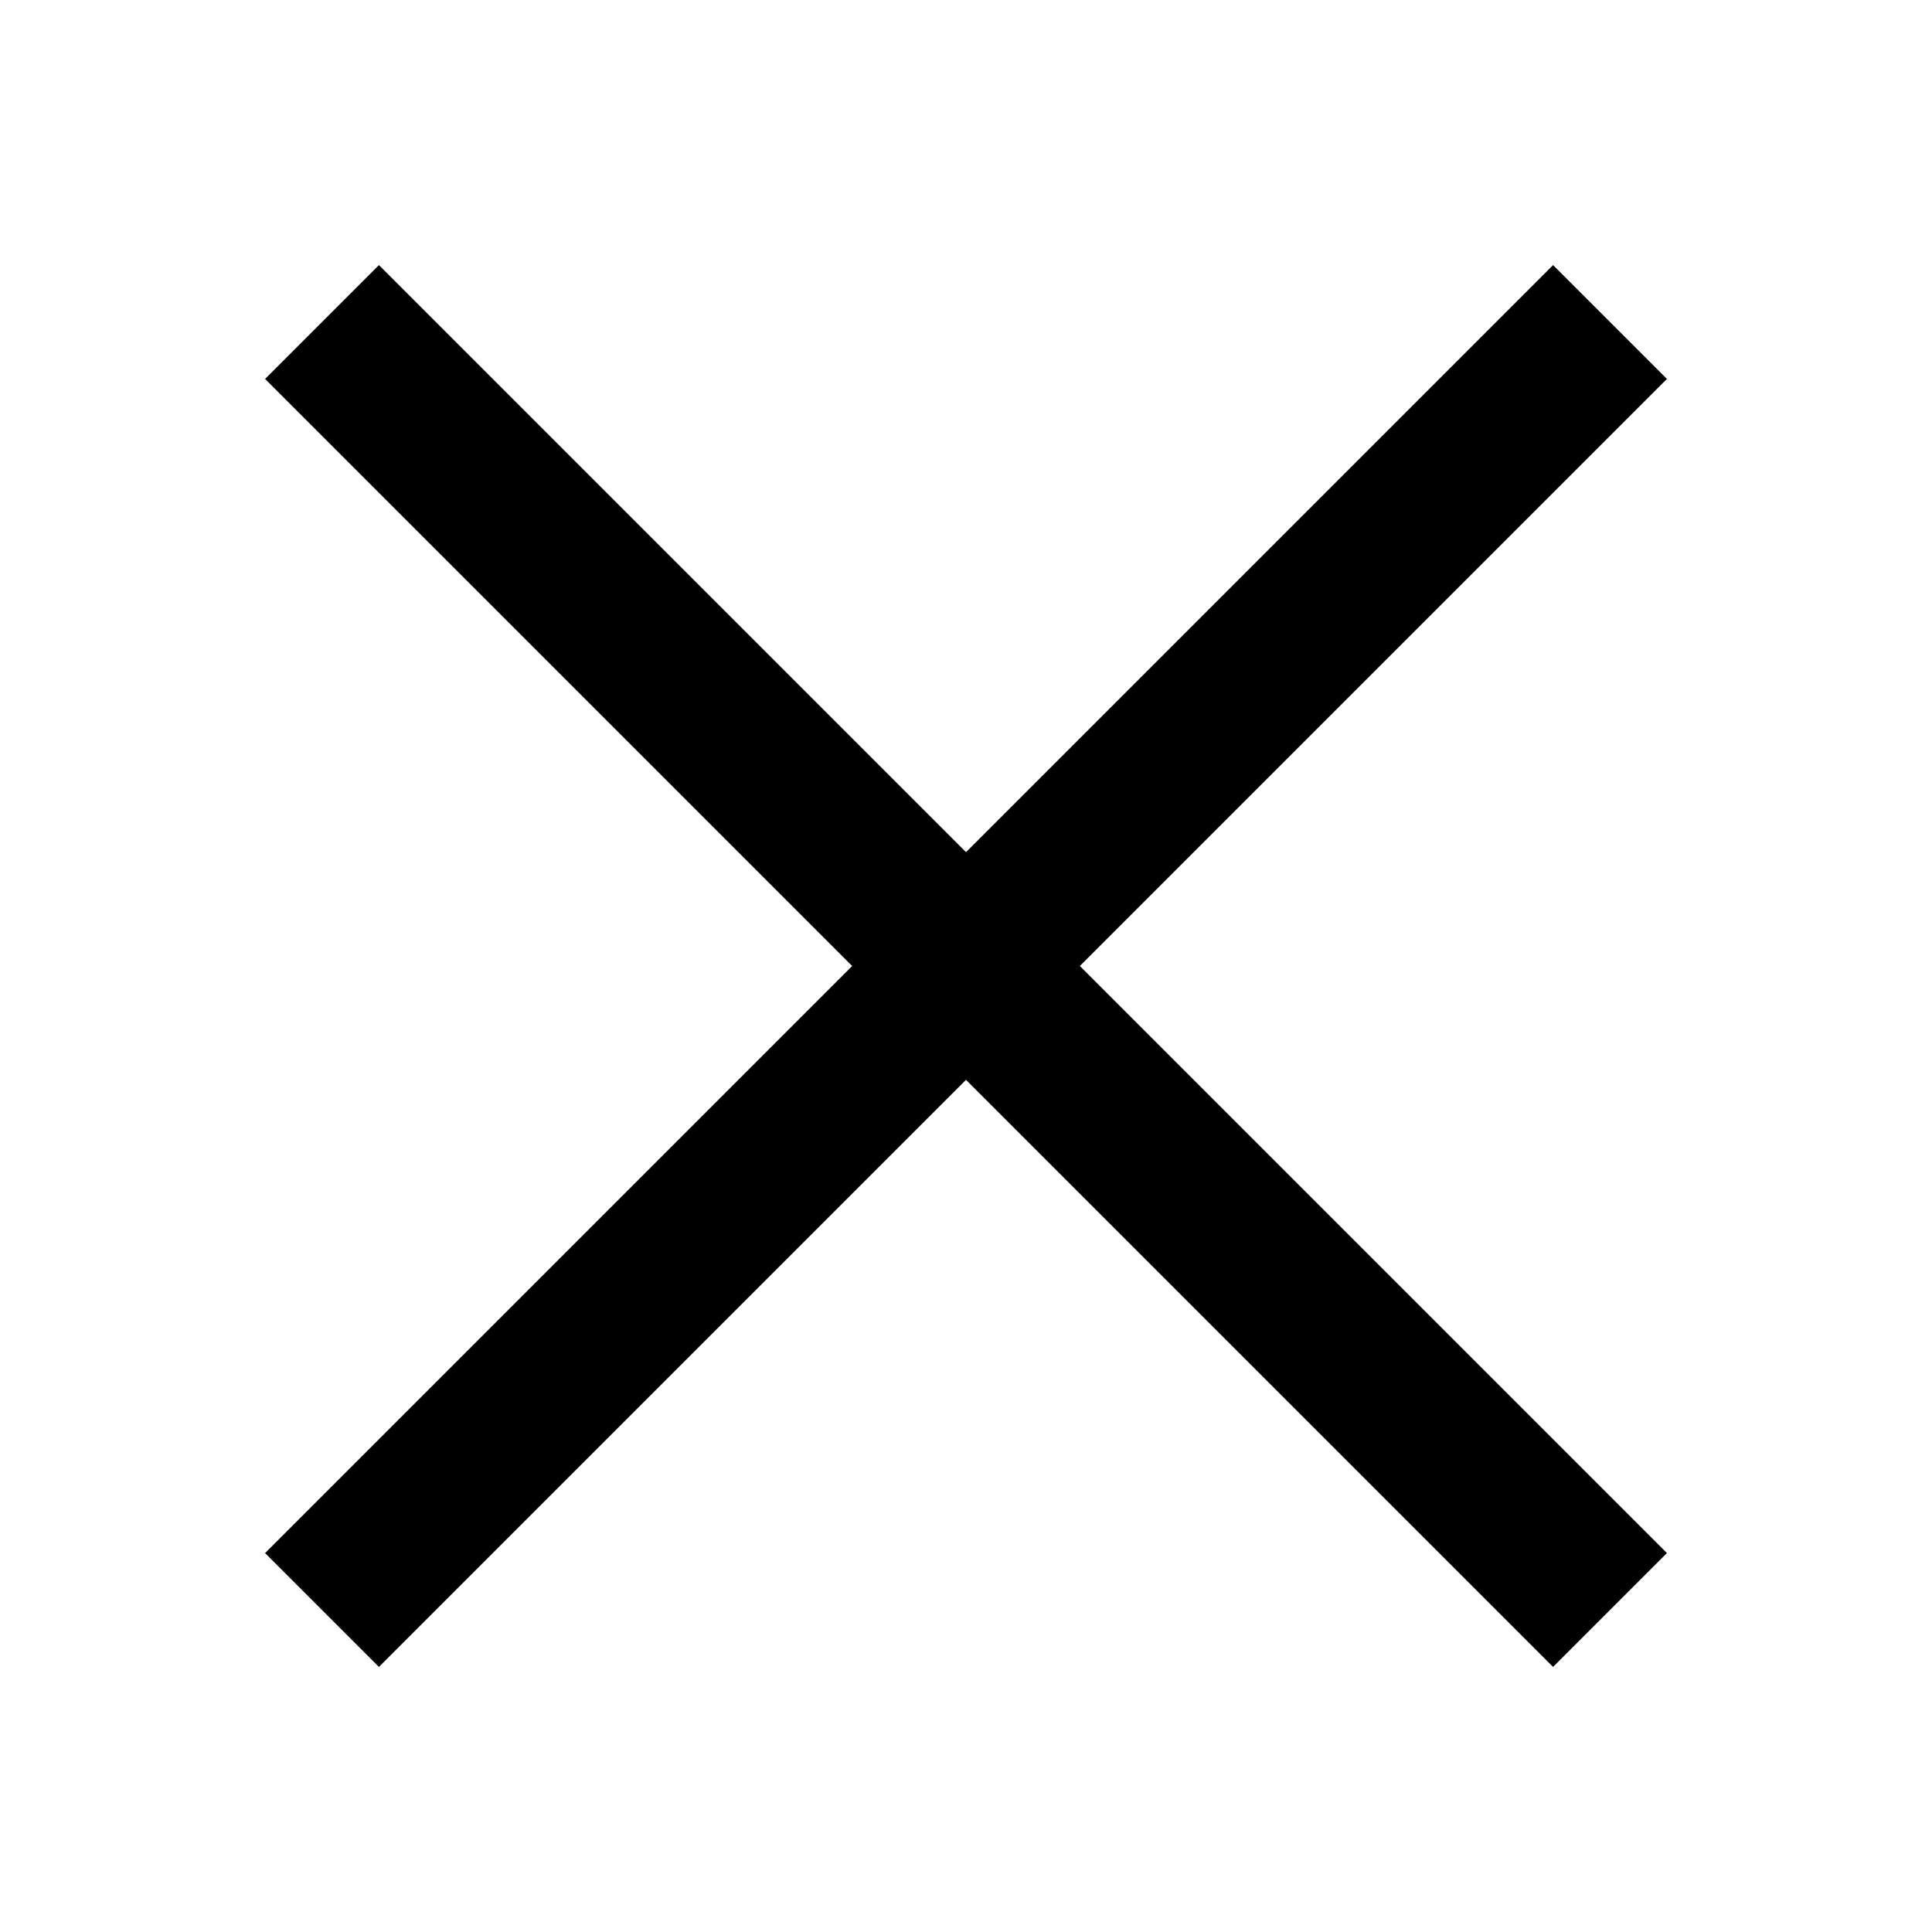
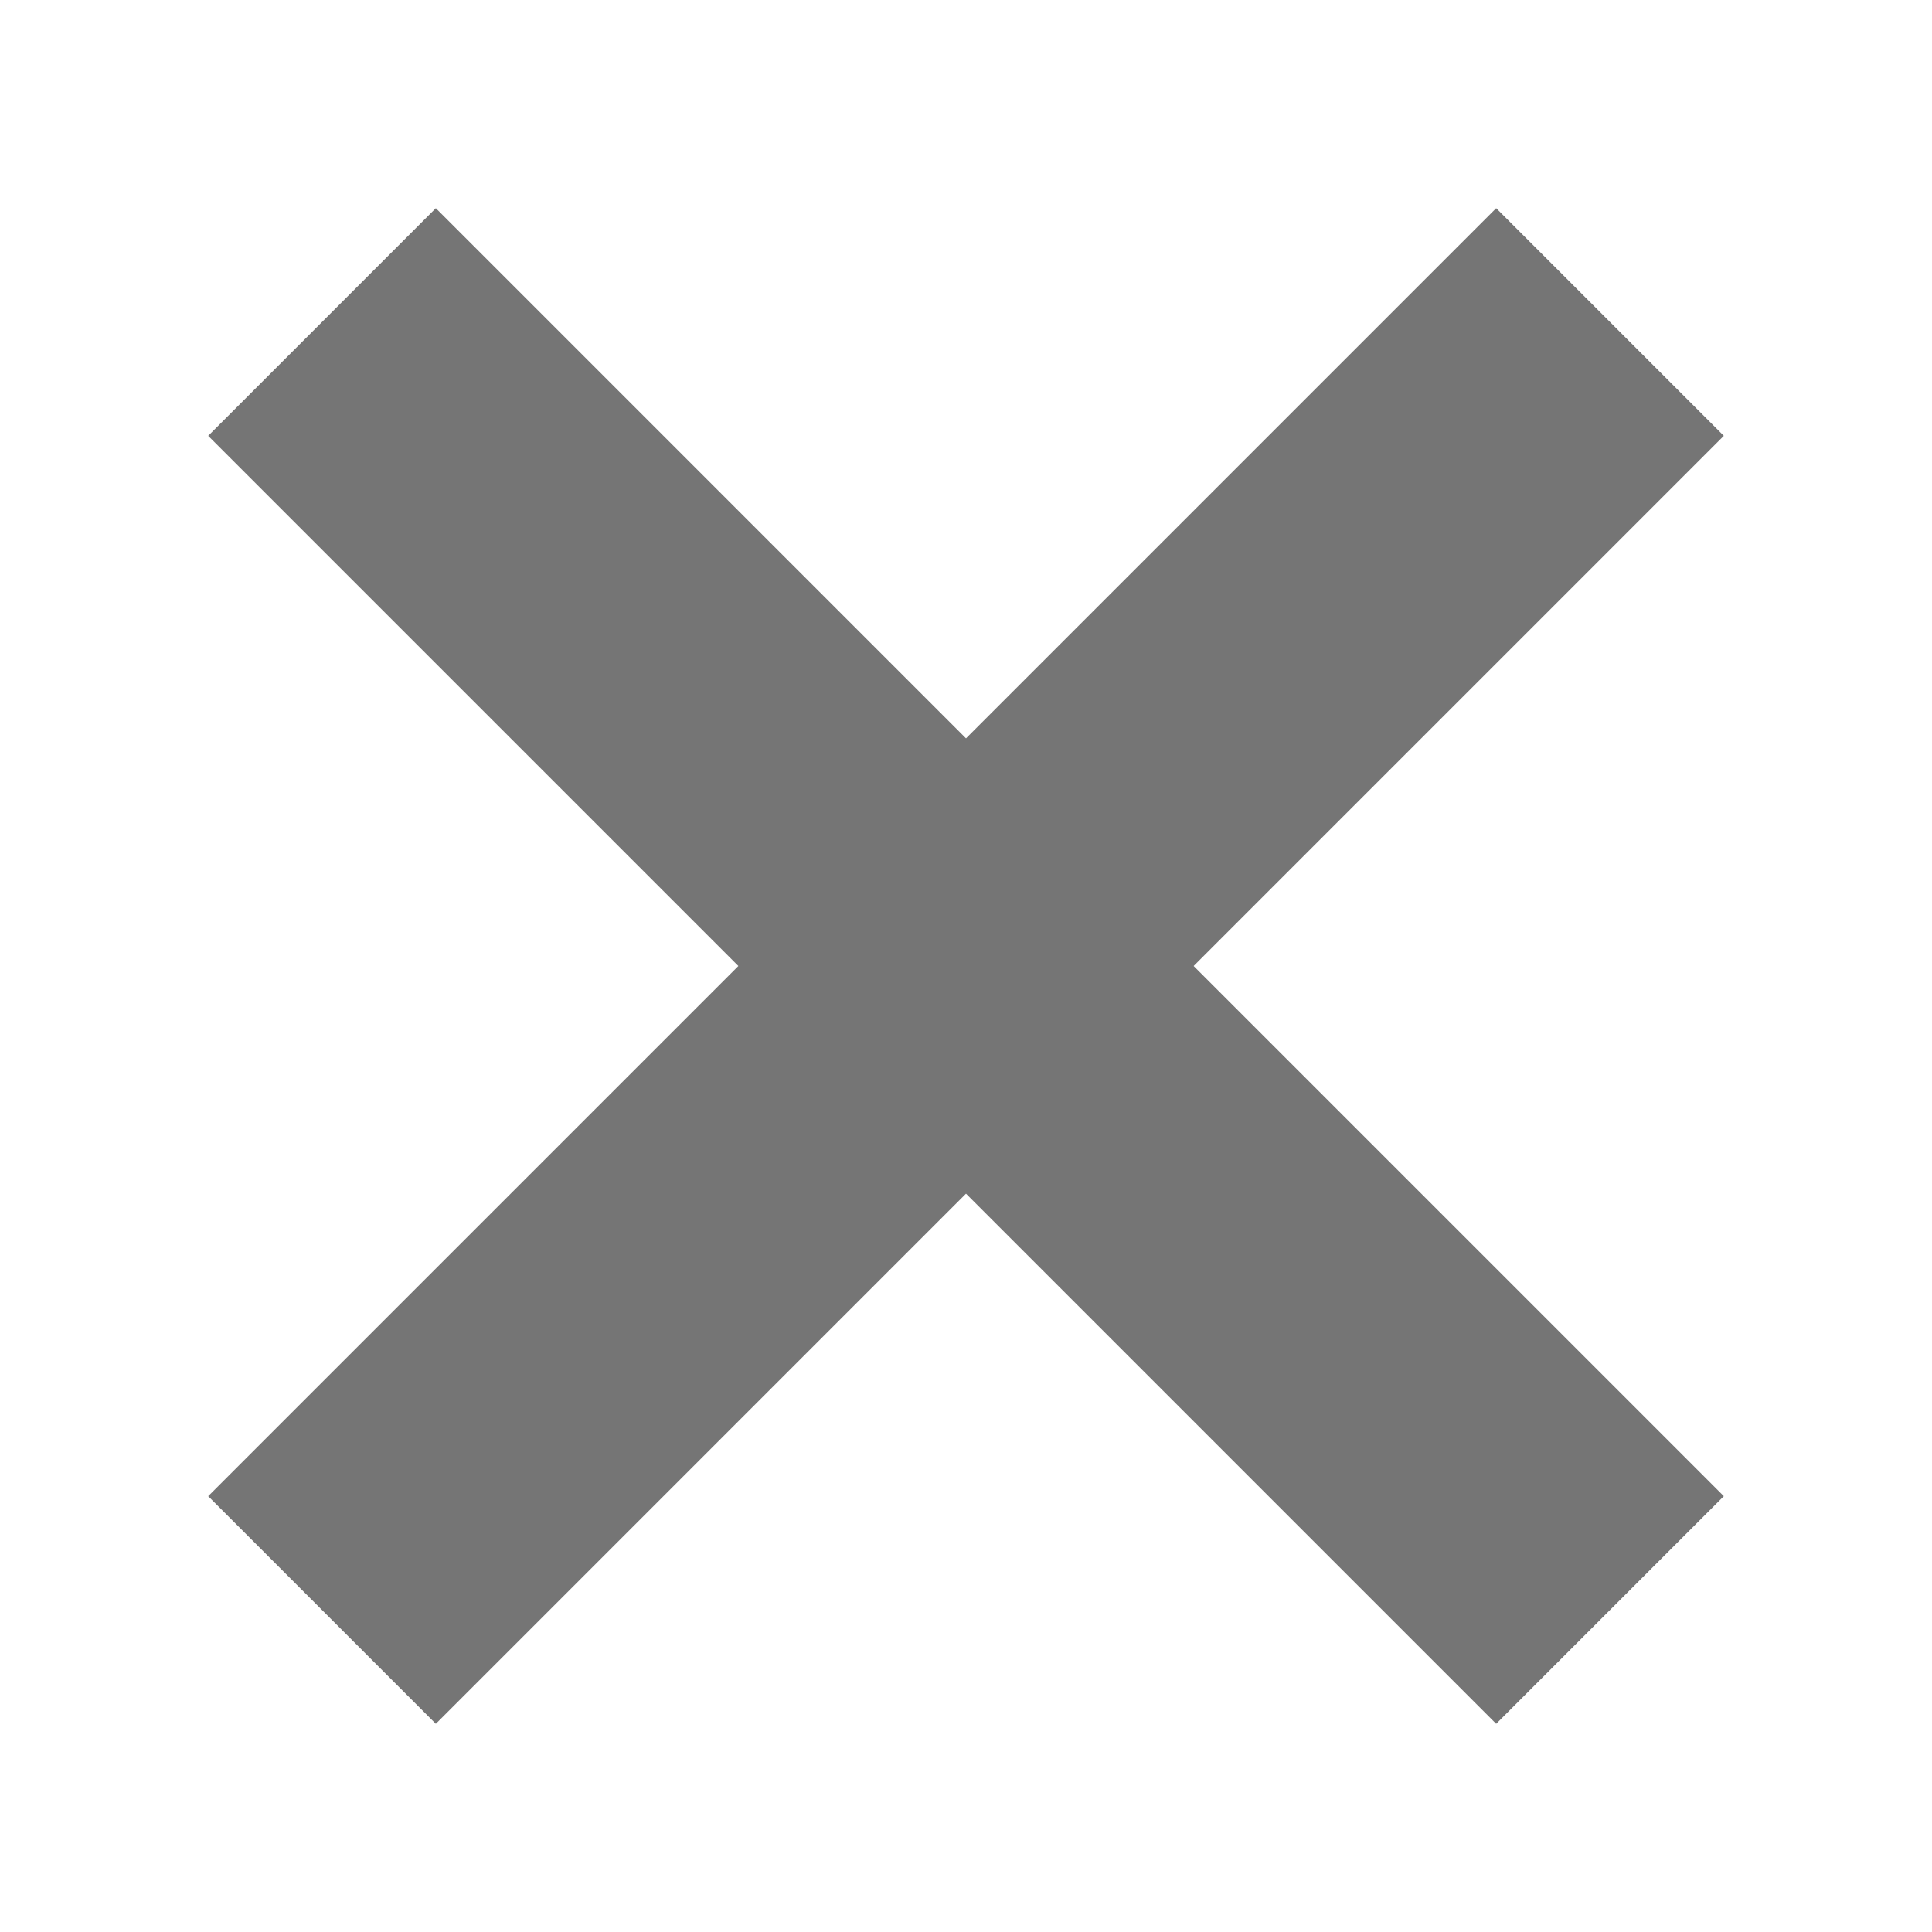
- <svg xmlns="http://www.w3.org/2000/svg" viewBox="0 0 24 24">
-   <line x1="4" y1="4" x2="20" y2="20" stroke="black" stroke-width="2" />
-   <line x1="20" y1="4" x2="4" y2="20" stroke="black" stroke-width="2" />
+ <svg xmlns="http://www.w3.org/2000/svg" xml:space="preserve" width="24" height="24" id="close">
+   <path fill="none" d="M0 0h24v24H0z" />
+   <path fill="#757575" d="m21.414 5.414-2.828-2.828L12 9.172 5.414 2.586 2.586 5.414 9.172 12l-6.586 6.586 2.828 2.828L12 14.828l6.586 6.586 2.828-2.828L14.828 12z" />
</svg>
